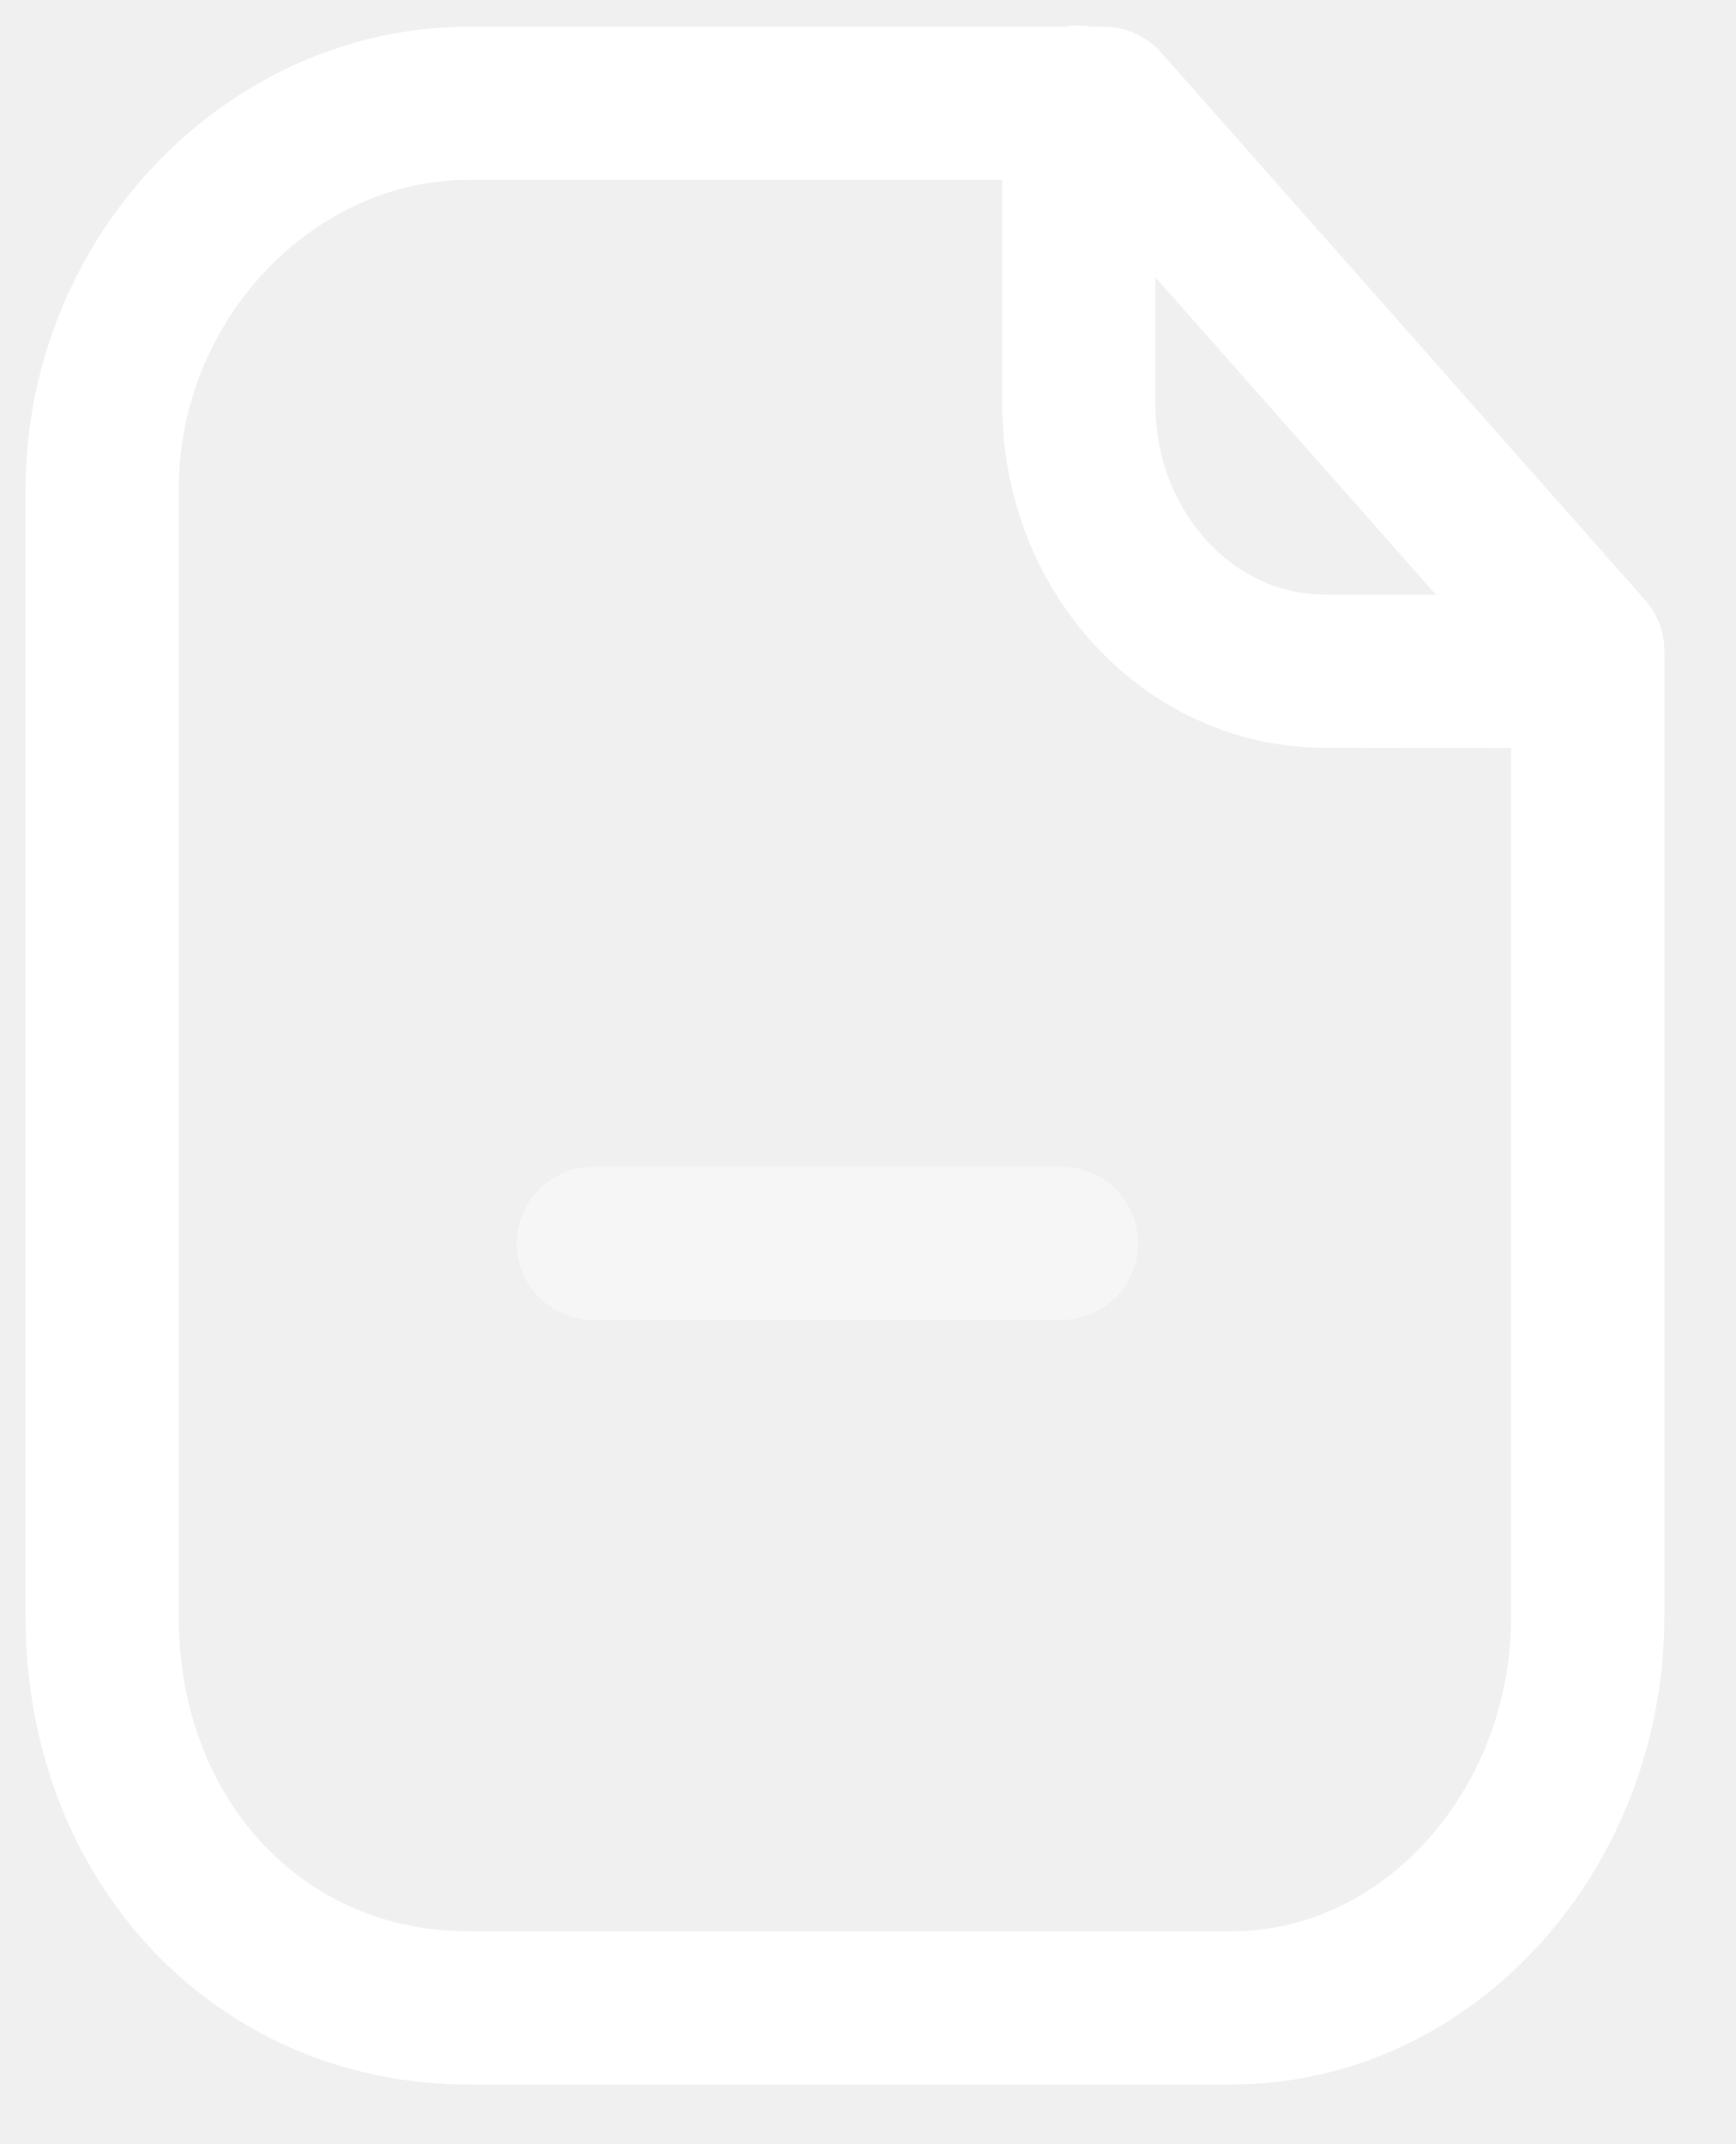
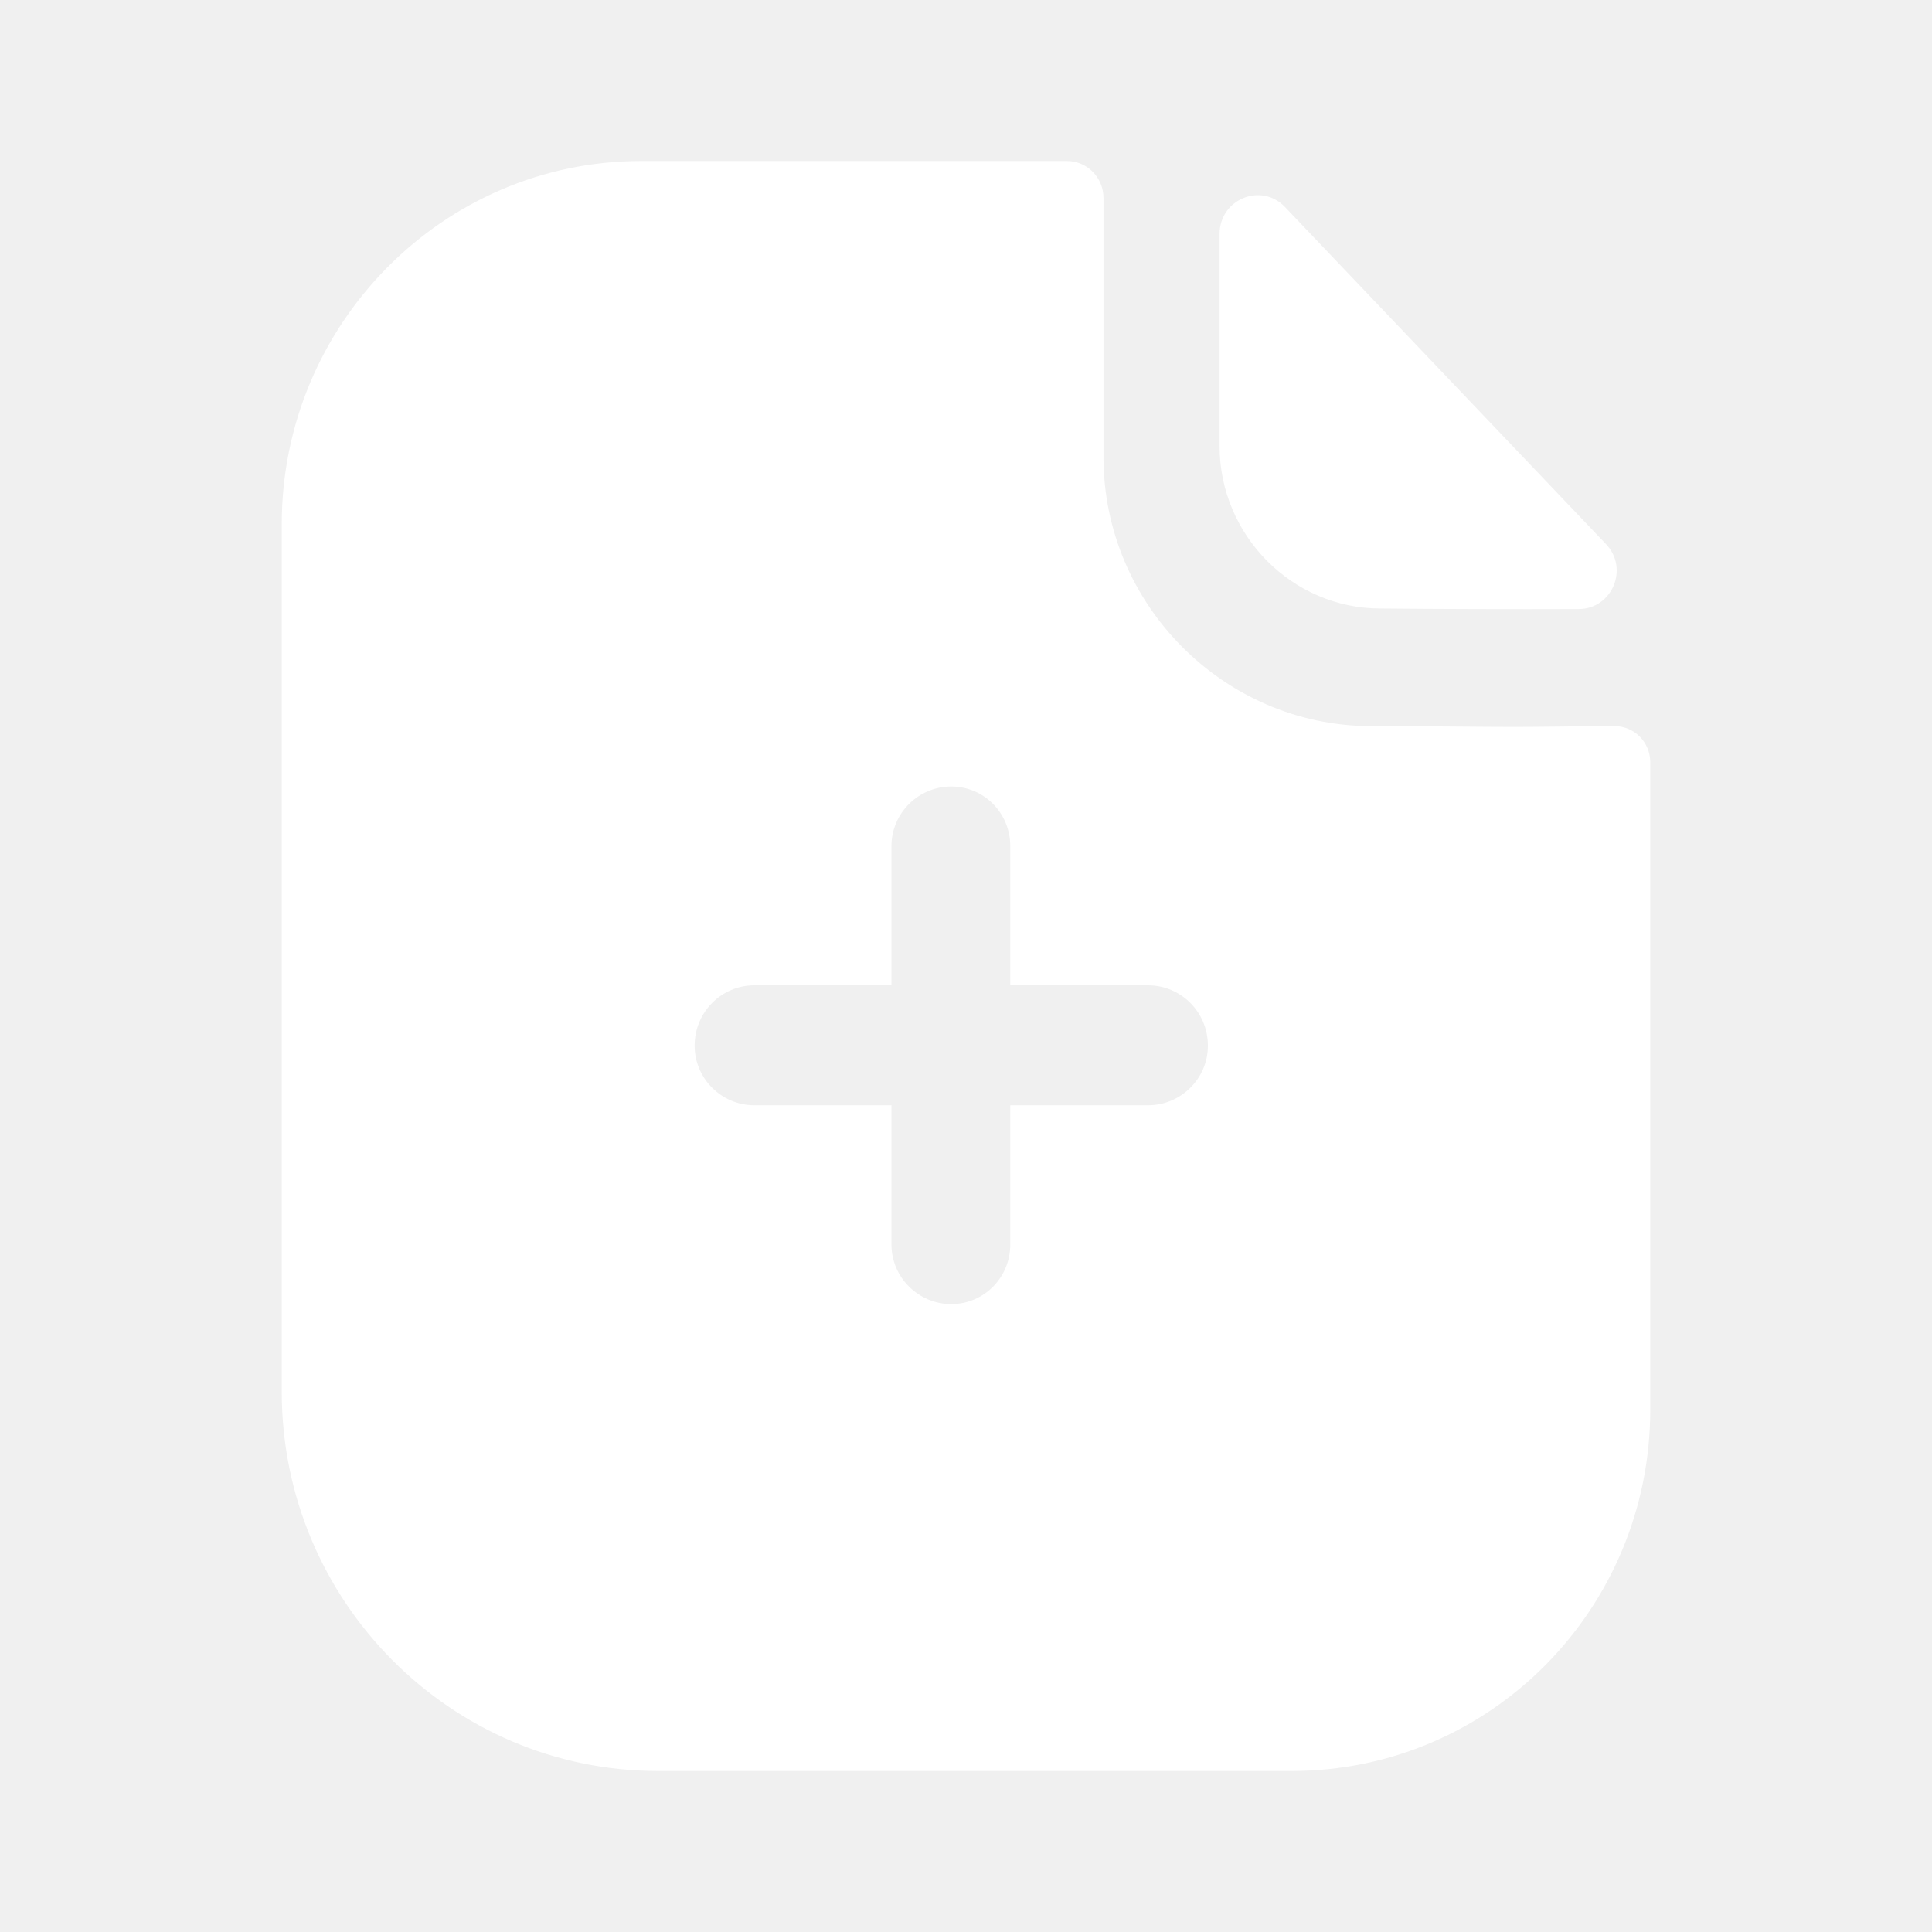
- <svg xmlns="http://www.w3.org/2000/svg" width="17" height="21" viewBox="0 0 17 21" fill="none">
-   <path fill-rule="evenodd" clip-rule="evenodd" d="M10.81 1.012H4.587C2.66 1.012 1 2.708 1 4.802V15.83C1 18.041 2.551 19.667 4.587 19.667H12.06C13.988 19.667 15.55 17.924 15.55 15.83V6.375L10.81 1.012Z" stroke="white" stroke-width="1.5" stroke-linecap="round" stroke-linejoin="round" />
-   <path d="M10.565 1V3.957C10.565 5.4 11.639 6.571 12.968 6.574C14.199 6.577 15.46 6.578 15.545 6.572" stroke="white" stroke-width="1.5" stroke-linecap="round" stroke-linejoin="round" />
-   <path opacity="0.4" d="M10.396 12.178H5.811" stroke="white" stroke-width="1.5" stroke-linecap="round" stroke-linejoin="round" />
+ <svg xmlns="http://www.w3.org/2000/svg" width="24" height="24" viewBox="0 0 24 24" fill="none">
+   <path fill-rule="evenodd" clip-rule="evenodd" d="M12.55 13.73H14.262C14.668 13.73 15.005 13.4 15.005 12.99C15.005 12.57 14.668 12.24 14.262 12.24H12.55V10.51C12.55 10.1 12.223 9.77 11.817 9.77C11.411 9.77 11.074 10.1 11.074 10.51V12.24H9.371C8.965 12.24 8.629 12.57 8.629 12.99C8.629 13.4 8.965 13.73 9.371 13.73H11.074V15.46C11.074 15.87 11.411 16.2 11.817 16.2C12.223 16.2 12.55 15.87 12.55 15.46V13.73ZM19.338 9.026C19.571 9.023 19.824 9.02 20.055 9.02C20.302 9.02 20.5 9.22 20.5 9.47V17.51C20.5 19.99 18.51 22 16.045 22H8.173C5.599 22 3.5 19.89 3.5 17.29V6.51C3.5 4.03 5.5 2 7.965 2H13.252C13.51 2 13.708 2.21 13.708 2.46V5.68C13.708 7.51 15.203 9.01 17.015 9.02C17.438 9.02 17.811 9.023 18.138 9.026C18.392 9.028 18.617 9.03 18.817 9.03C18.958 9.03 19.14 9.028 19.338 9.026ZM19.61 7.566C18.796 7.569 17.837 7.566 17.147 7.559C16.052 7.559 15.15 6.648 15.15 5.542V2.906C15.15 2.475 15.667 2.261 15.963 2.572C16.5 3.135 17.236 3.909 17.969 4.679C18.7 5.447 19.428 6.211 19.95 6.759C20.239 7.062 20.027 7.565 19.61 7.566Z" fill="white" />
</svg>
